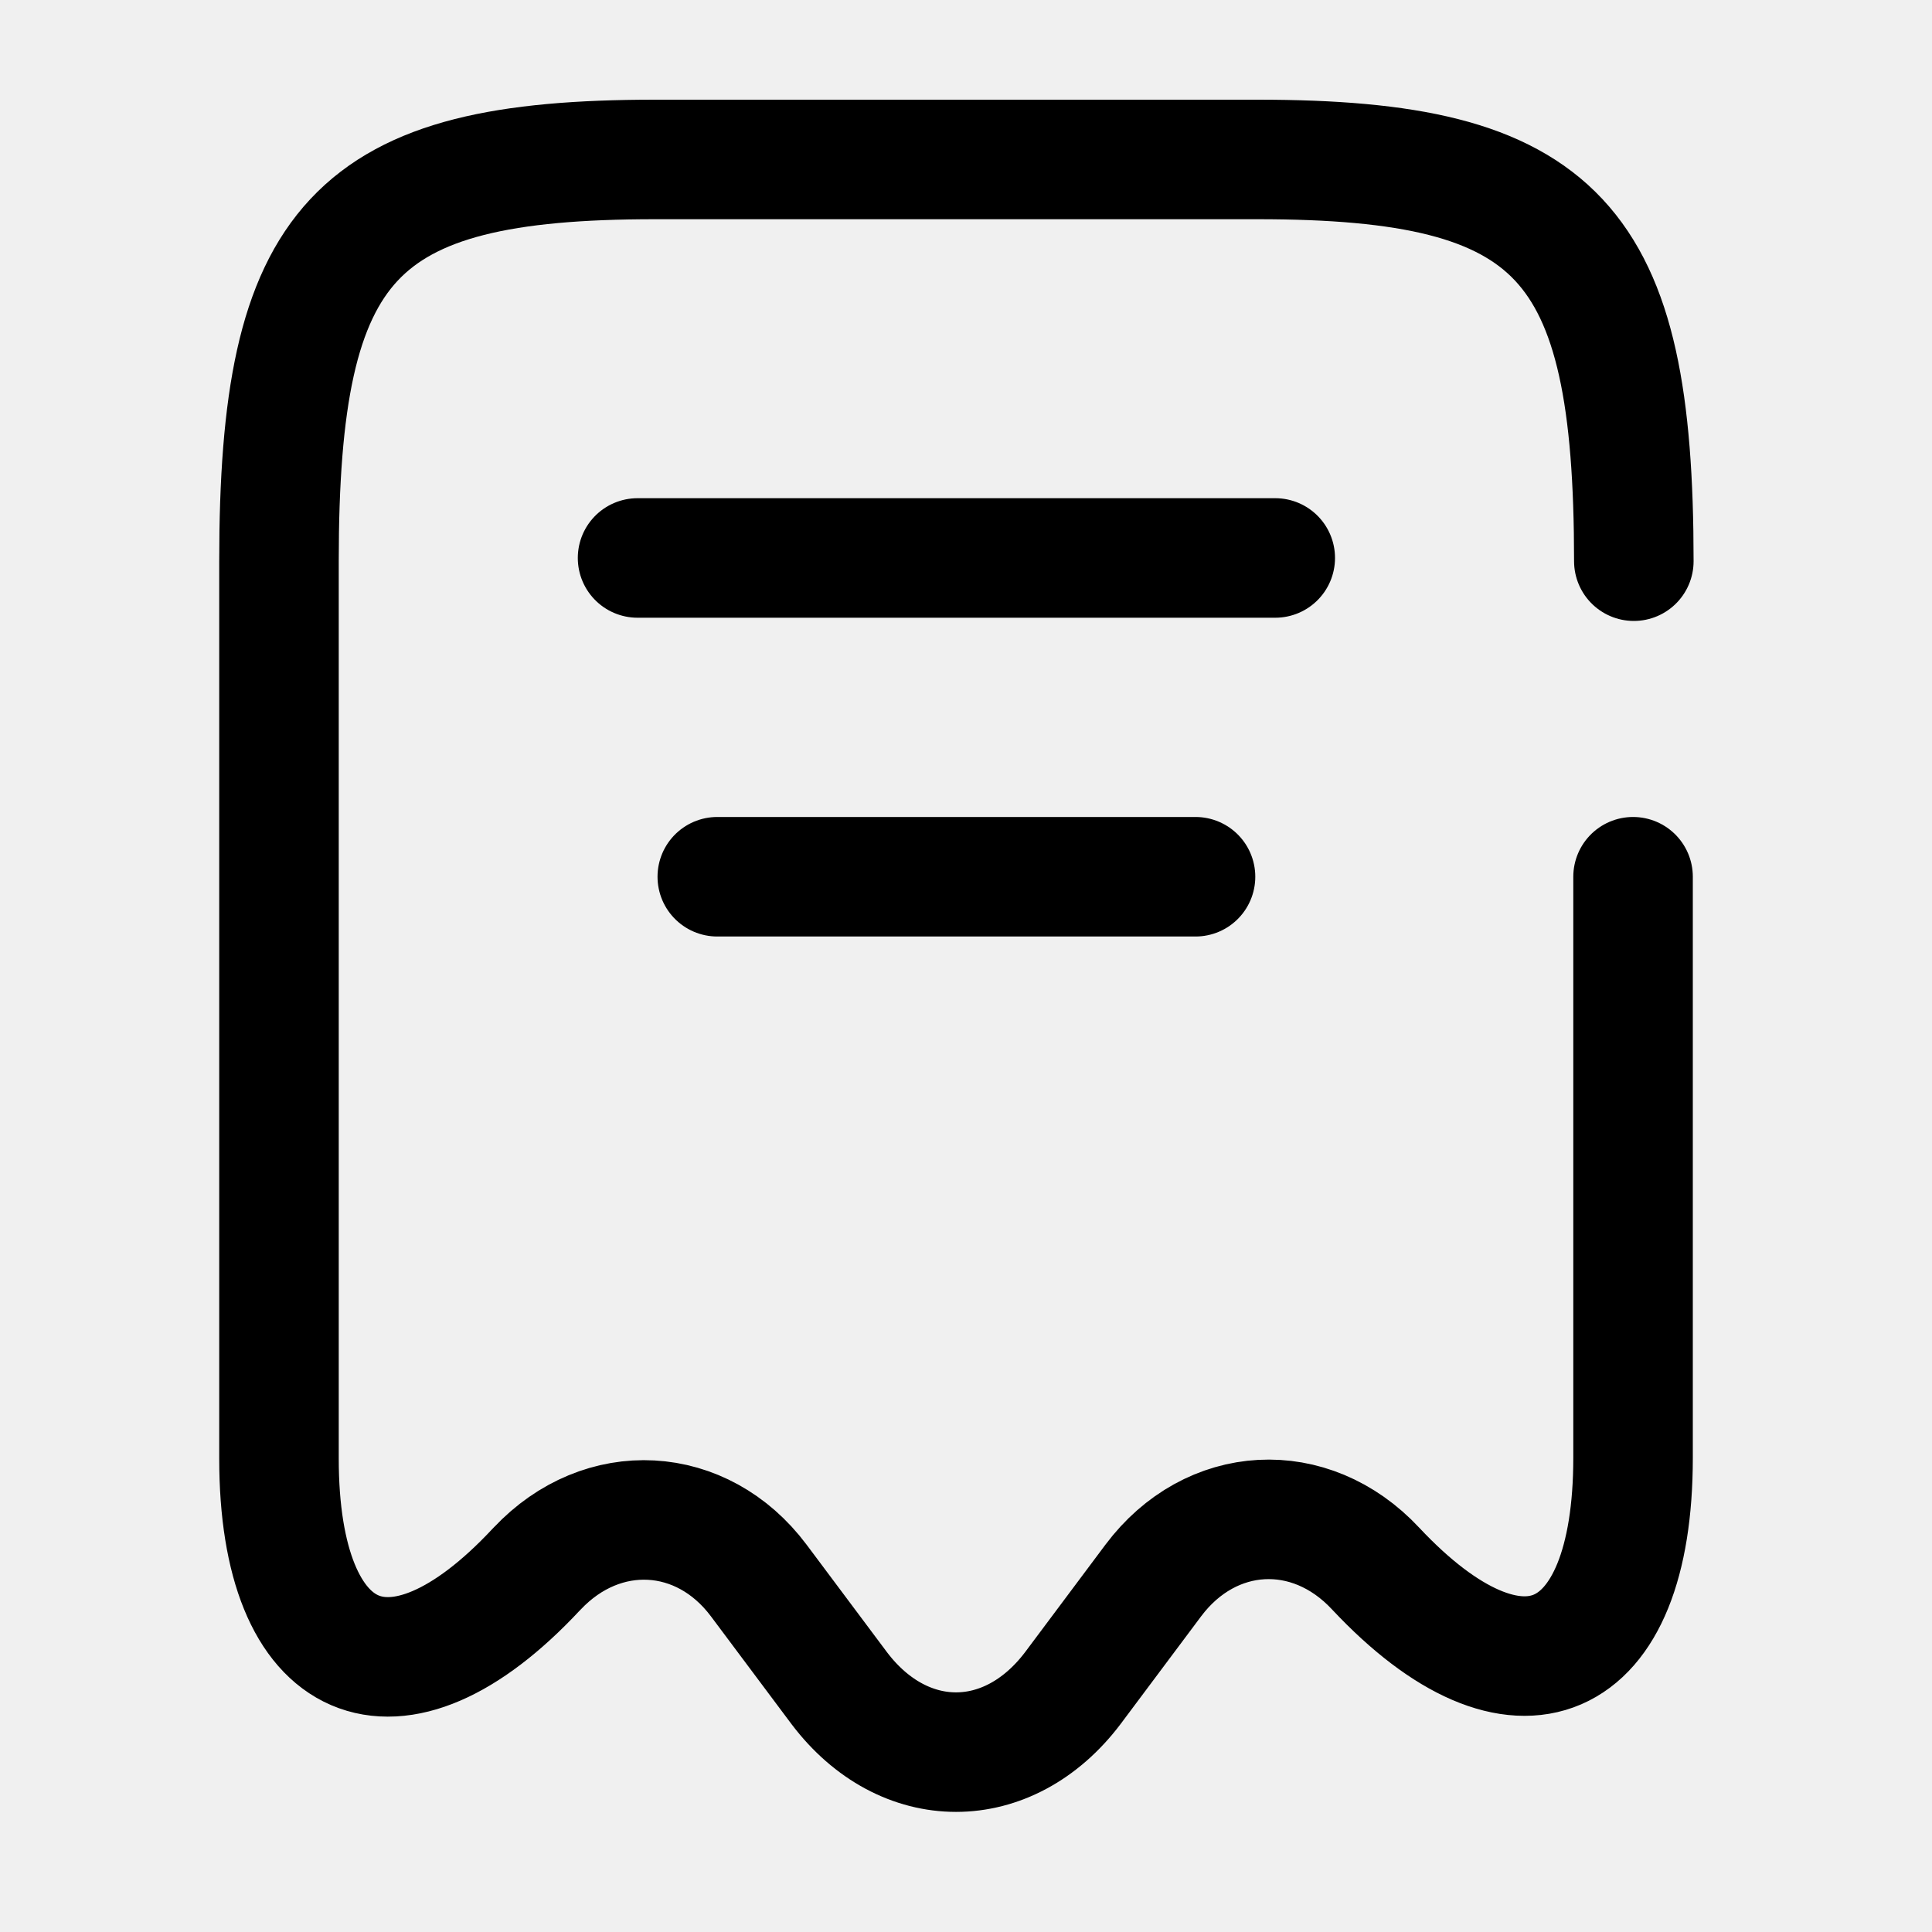
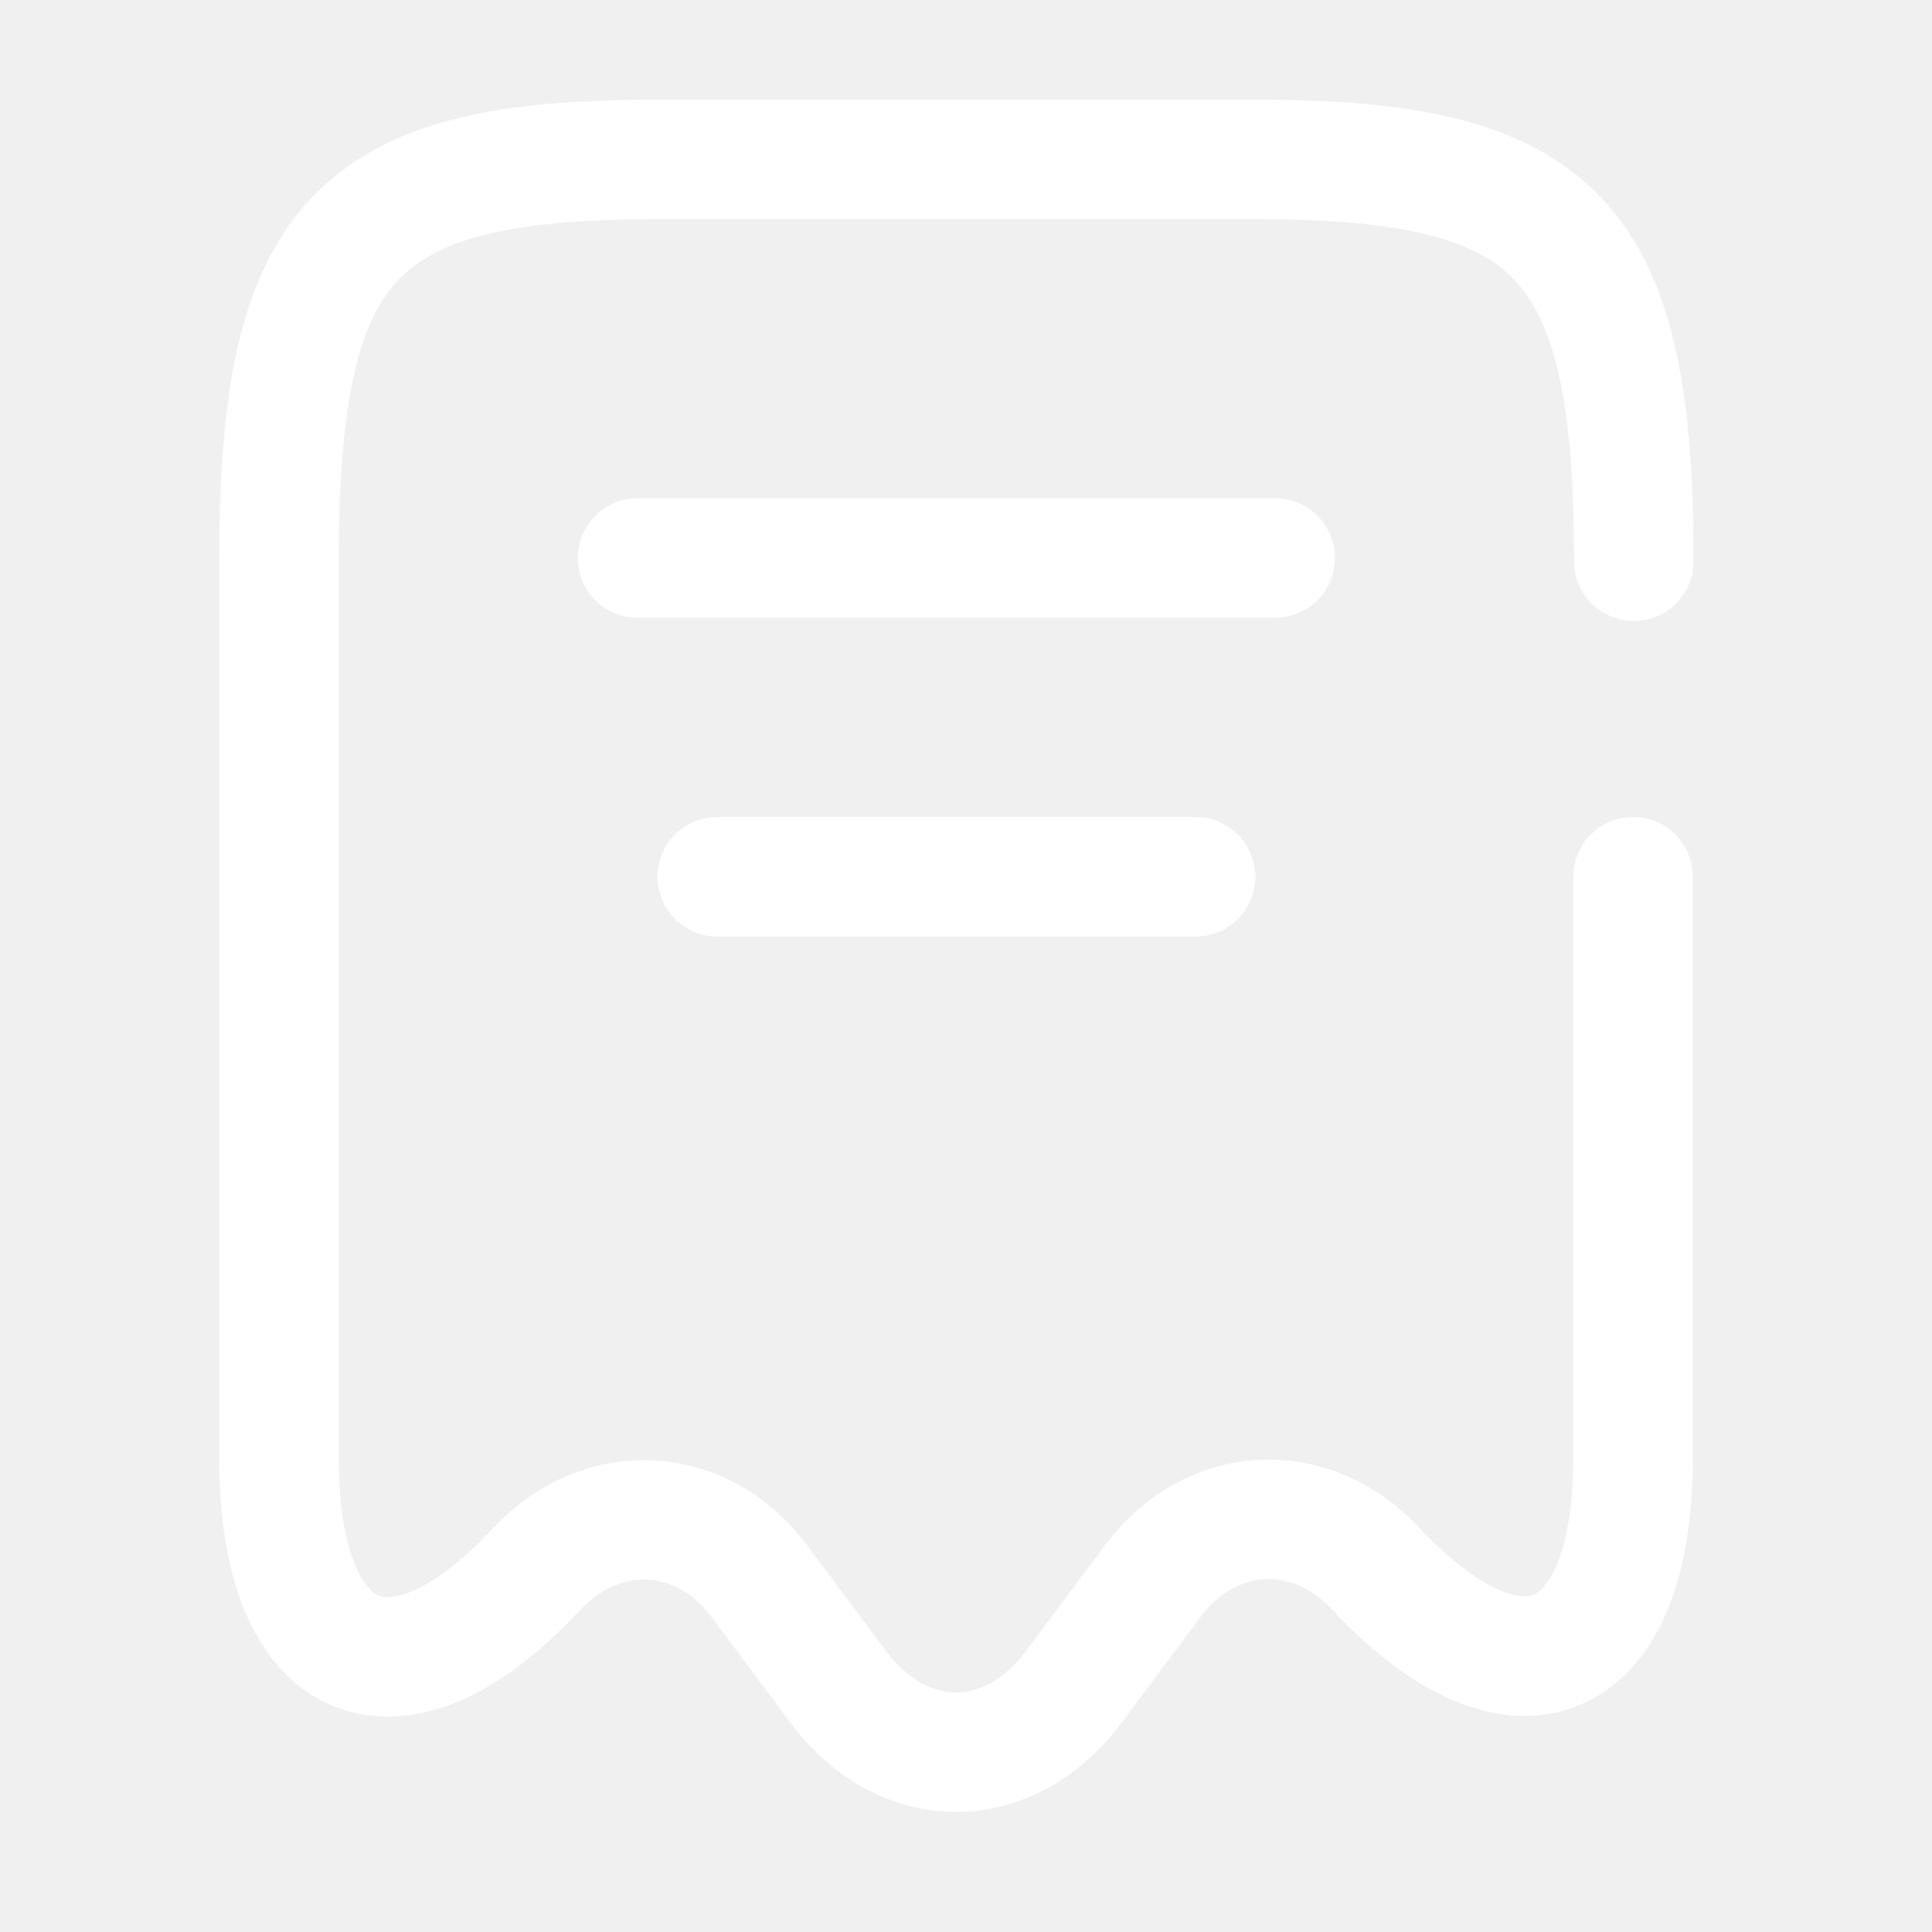
<svg xmlns="http://www.w3.org/2000/svg" width="15" height="15" viewBox="0 0 15 15" fill="none">
  <g clip-path="url(#clip0_1_1100)">
-     <path d="M12.685 4.357C12.685 1.863 12.104 1.238 9.764 1.238H5.086C2.747 1.238 2.166 1.863 2.166 4.357V11.324C2.166 12.97 3.069 13.36 4.164 12.185L4.171 12.178C4.678 11.64 5.451 11.683 5.891 12.271L6.516 13.107C7.017 13.769 7.828 13.769 8.329 13.107L8.954 12.271C9.399 11.677 10.173 11.634 10.68 12.178C11.782 13.354 12.679 12.964 12.679 11.318V6.807M4.95 4.332H9.901M5.569 6.807H9.282" stroke="black" stroke-width="0.928" stroke-linecap="round" stroke-linejoin="round" />
+     <path d="M12.685 4.357C12.685 1.863 12.104 1.238 9.764 1.238H5.086C2.747 1.238 2.166 1.863 2.166 4.357V11.324C2.166 12.97 3.069 13.36 4.164 12.185L4.171 12.178C4.678 11.64 5.451 11.683 5.891 12.271L6.516 13.107C7.017 13.769 7.828 13.769 8.329 13.107L8.954 12.271C9.399 11.677 10.173 11.634 10.68 12.178C11.782 13.354 12.679 12.964 12.679 11.318V6.807M4.95 4.332H9.901M5.569 6.807H9.282" stroke="white" stroke-width="0.928" stroke-linecap="round" stroke-linejoin="round" />
  </g>
  <defs>
    <clipPath id="clip0_1_1100">
      <rect width="14.851" height="14.851" fill="white" />
    </clipPath>
  </defs>
</svg>
